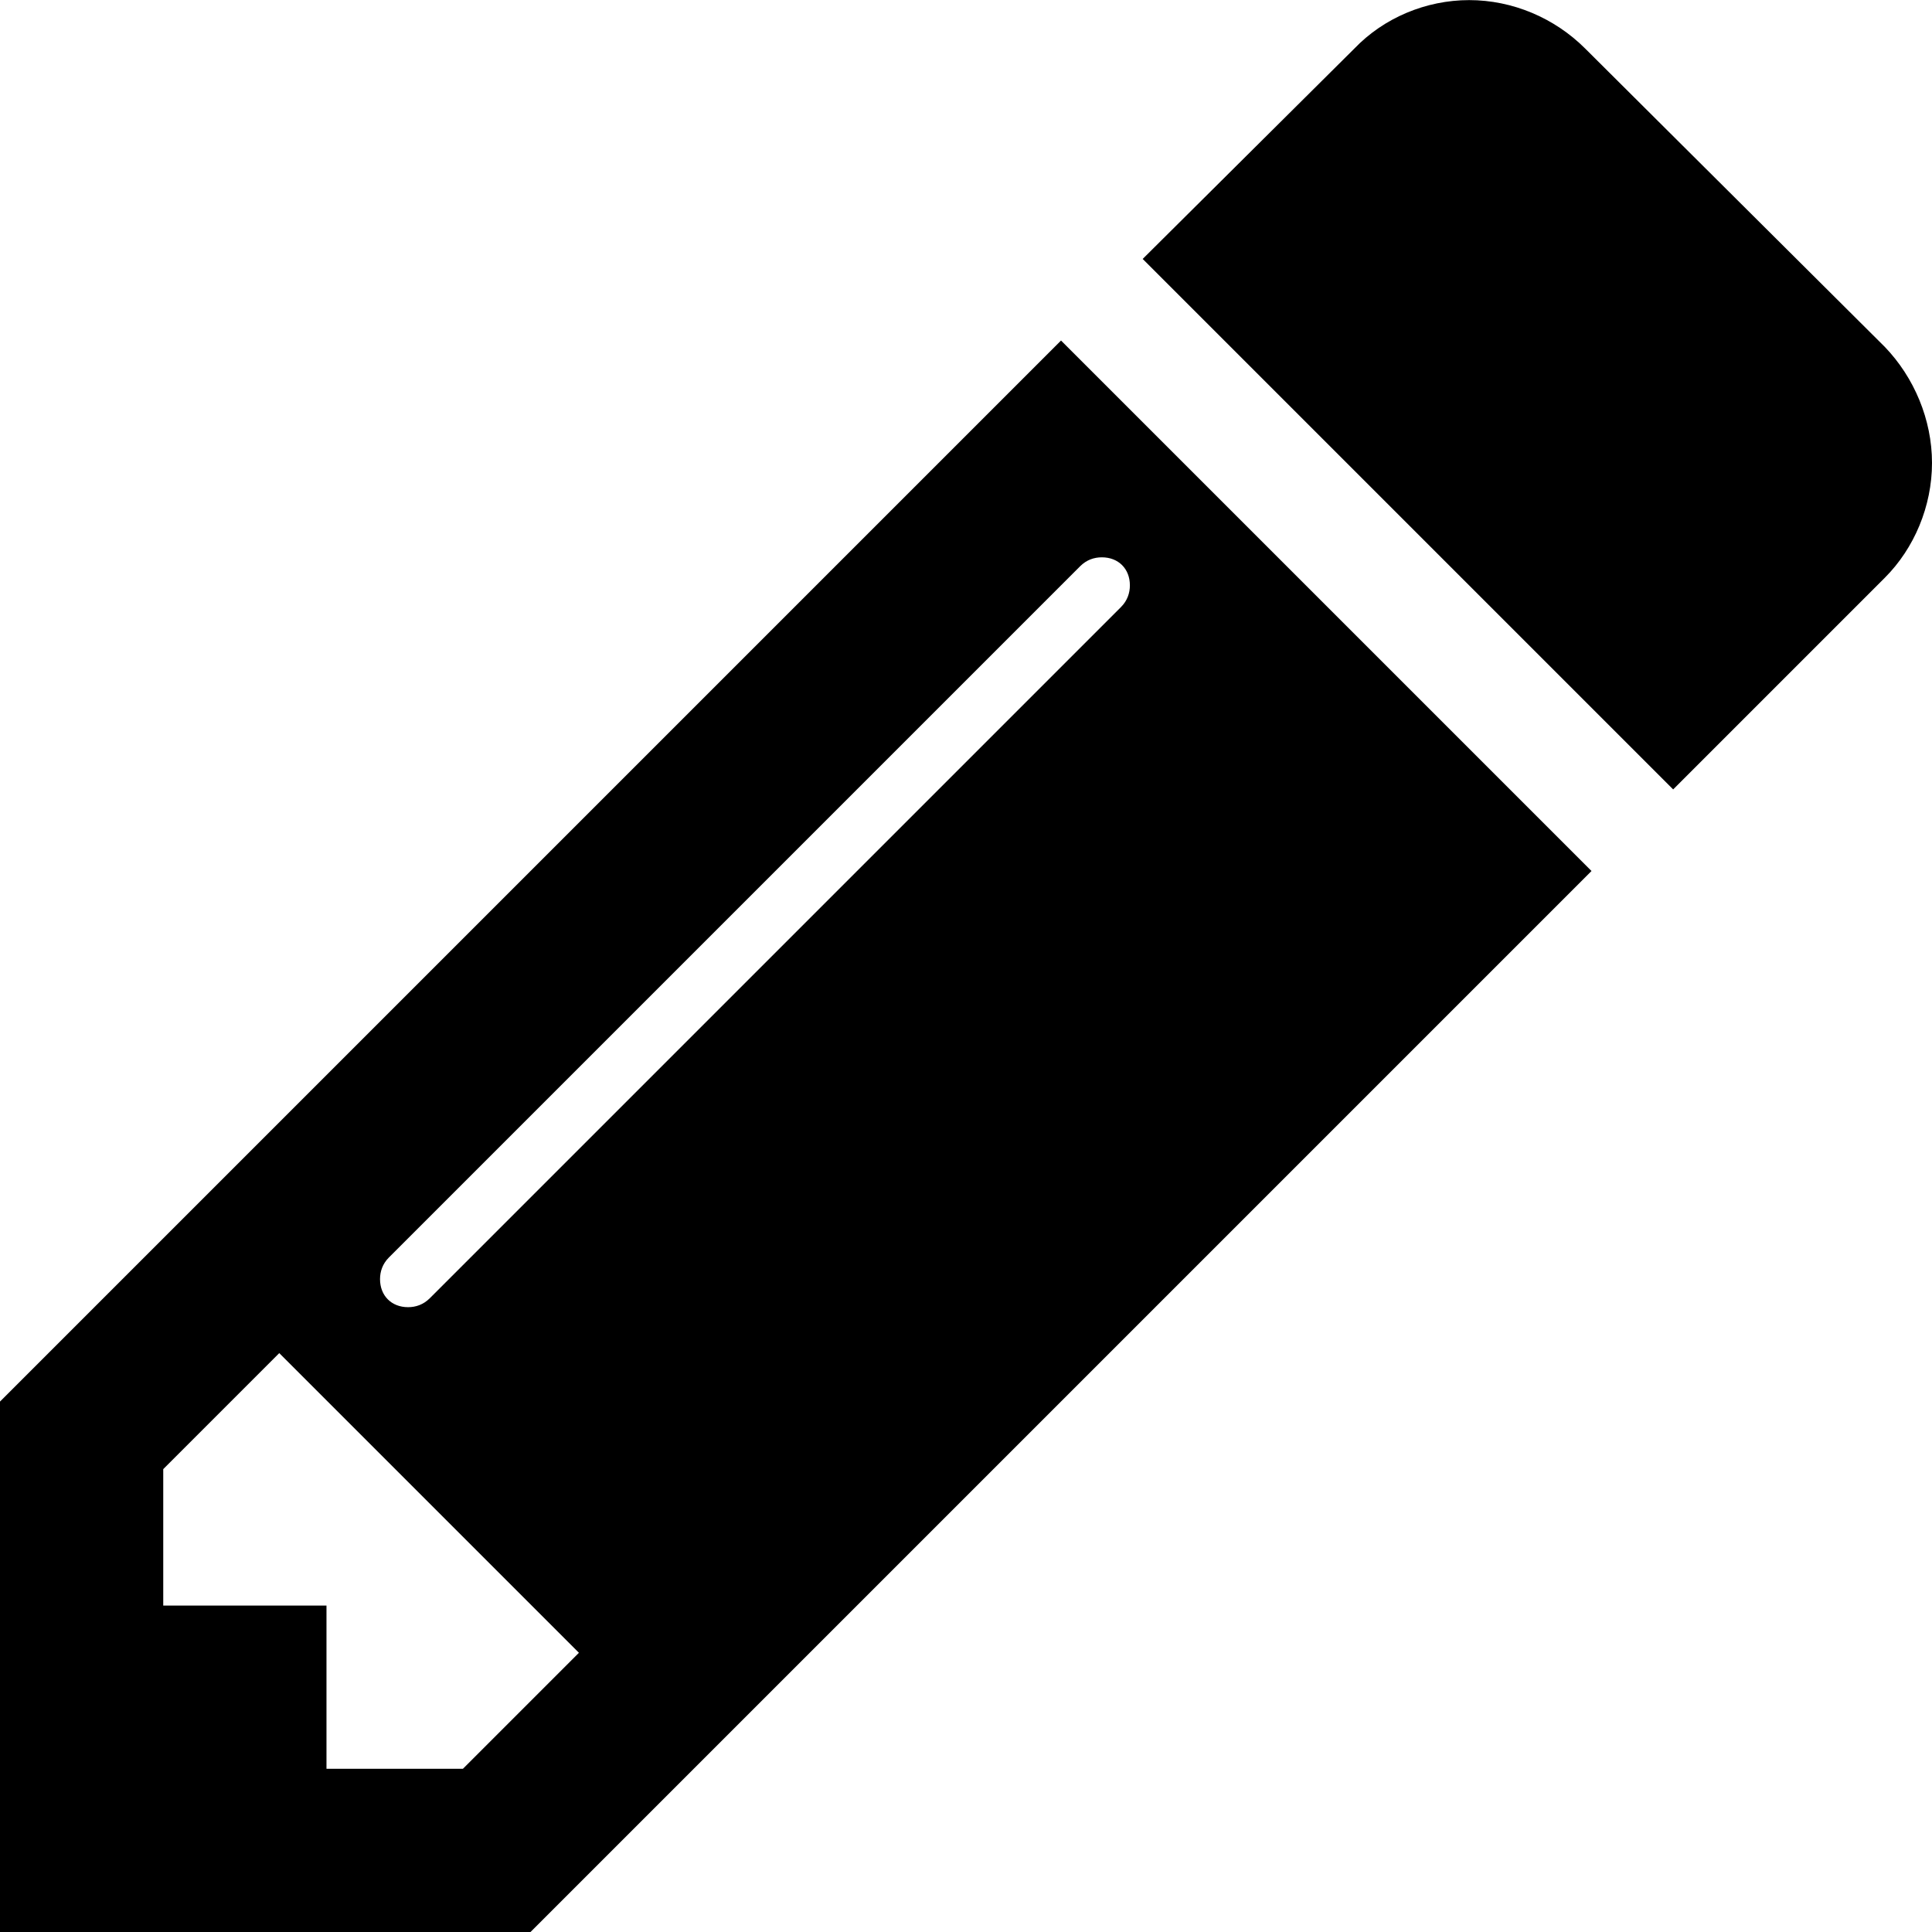
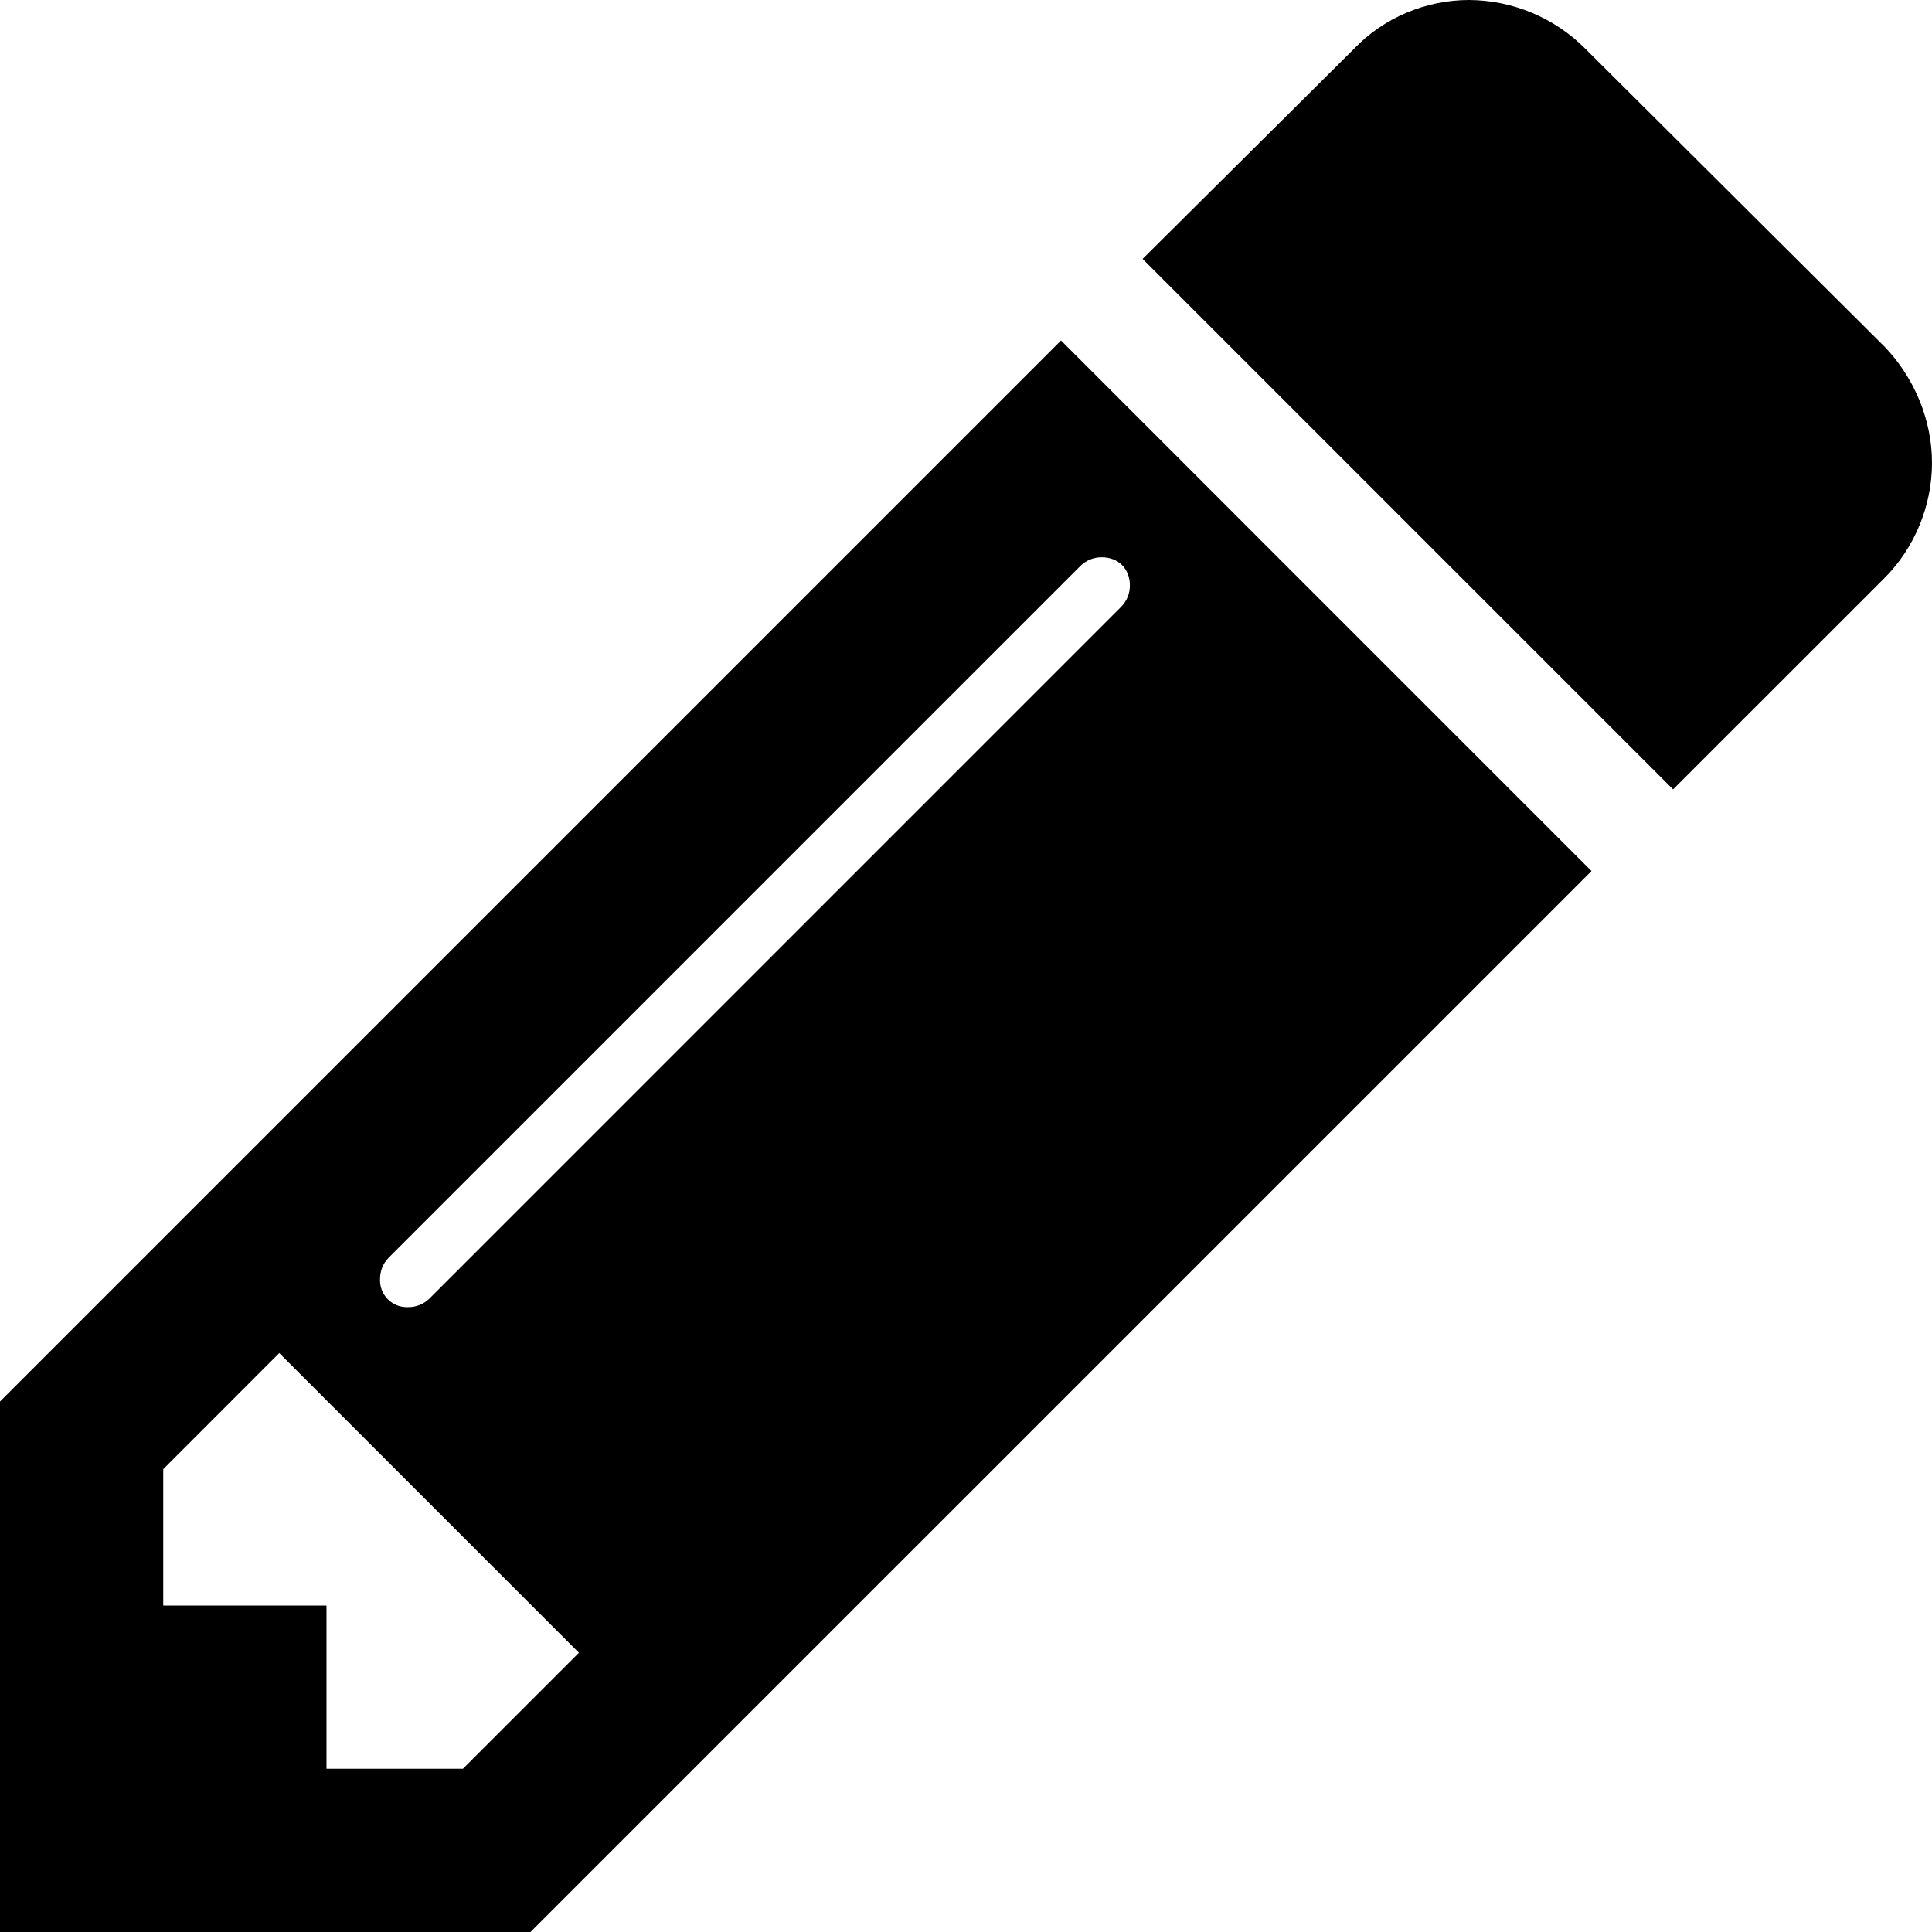
- <svg xmlns="http://www.w3.org/2000/svg" width="25" height="25" version="1.1" viewBox="0 -48.583 25.363 25.363">
-   <g fill="#000000">
-     <path d="M6.077,23.22h-1.791v-2.143h-2.143v-1.791l1.523,-1.523l3.934,3.934Zm8.756,-15.536c0,0.1 -0.033,0.201 -0.117,0.285l-9.074,9.074c-0.084,0.084 -0.184,0.117 -0.285,0.117c-0.218,0 -0.368,-0.151 -0.368,-0.368c0,-0.1 0.033,-0.201 0.117,-0.285l9.074,-9.074c0.084,-0.084 0.184,-0.117 0.285,-0.117c0.218,0 0.368,0.151 0.368,0.368Zm-0.904,-3.214l-13.929,13.929v6.964h6.964l13.929,-13.929Zm11.434,1.607c0,-0.569 -0.234,-1.122 -0.619,-1.523l-3.934,-3.917c-0.402,-0.402 -0.954,-0.636 -1.523,-0.636c-0.569,0 -1.122,0.234 -1.507,0.636l-2.779,2.762l6.964,6.964l2.779,-2.779c0.385,-0.385 0.619,-0.938 0.619,-1.507Z" transform="translate(0, -48.5826)" />
-   </g>
+ <svg xmlns="http://www.w3.org/2000/svg" width="25" height="25" viewBox="0 -48.583 25.363 25.363">
+   <path d="M6.077-25.363H4.286v-2.143H2.143v-1.79l1.523-1.524L7.6-26.886zm8.756-15.535c0 .1-.034.2-.118.284L5.642-31.54a.392.392 0 0 1-.285.117.352.352 0 0 1-.368-.368c0-.1.033-.201.117-.285l9.074-9.074a.392.392 0 0 1 .284-.117c.218 0 .369.151.369.369zm-.904-3.215L0-30.184v6.964h6.964l13.929-13.928zm11.434 1.607c0-.569-.235-1.121-.62-1.523l-3.934-3.917a2.169 2.169 0 0 0-1.523-.637c-.57 0-1.122.235-1.507.637L15-45.184l6.964 6.964 2.78-2.779c.384-.385.619-.937.619-1.507z" />
</svg>
